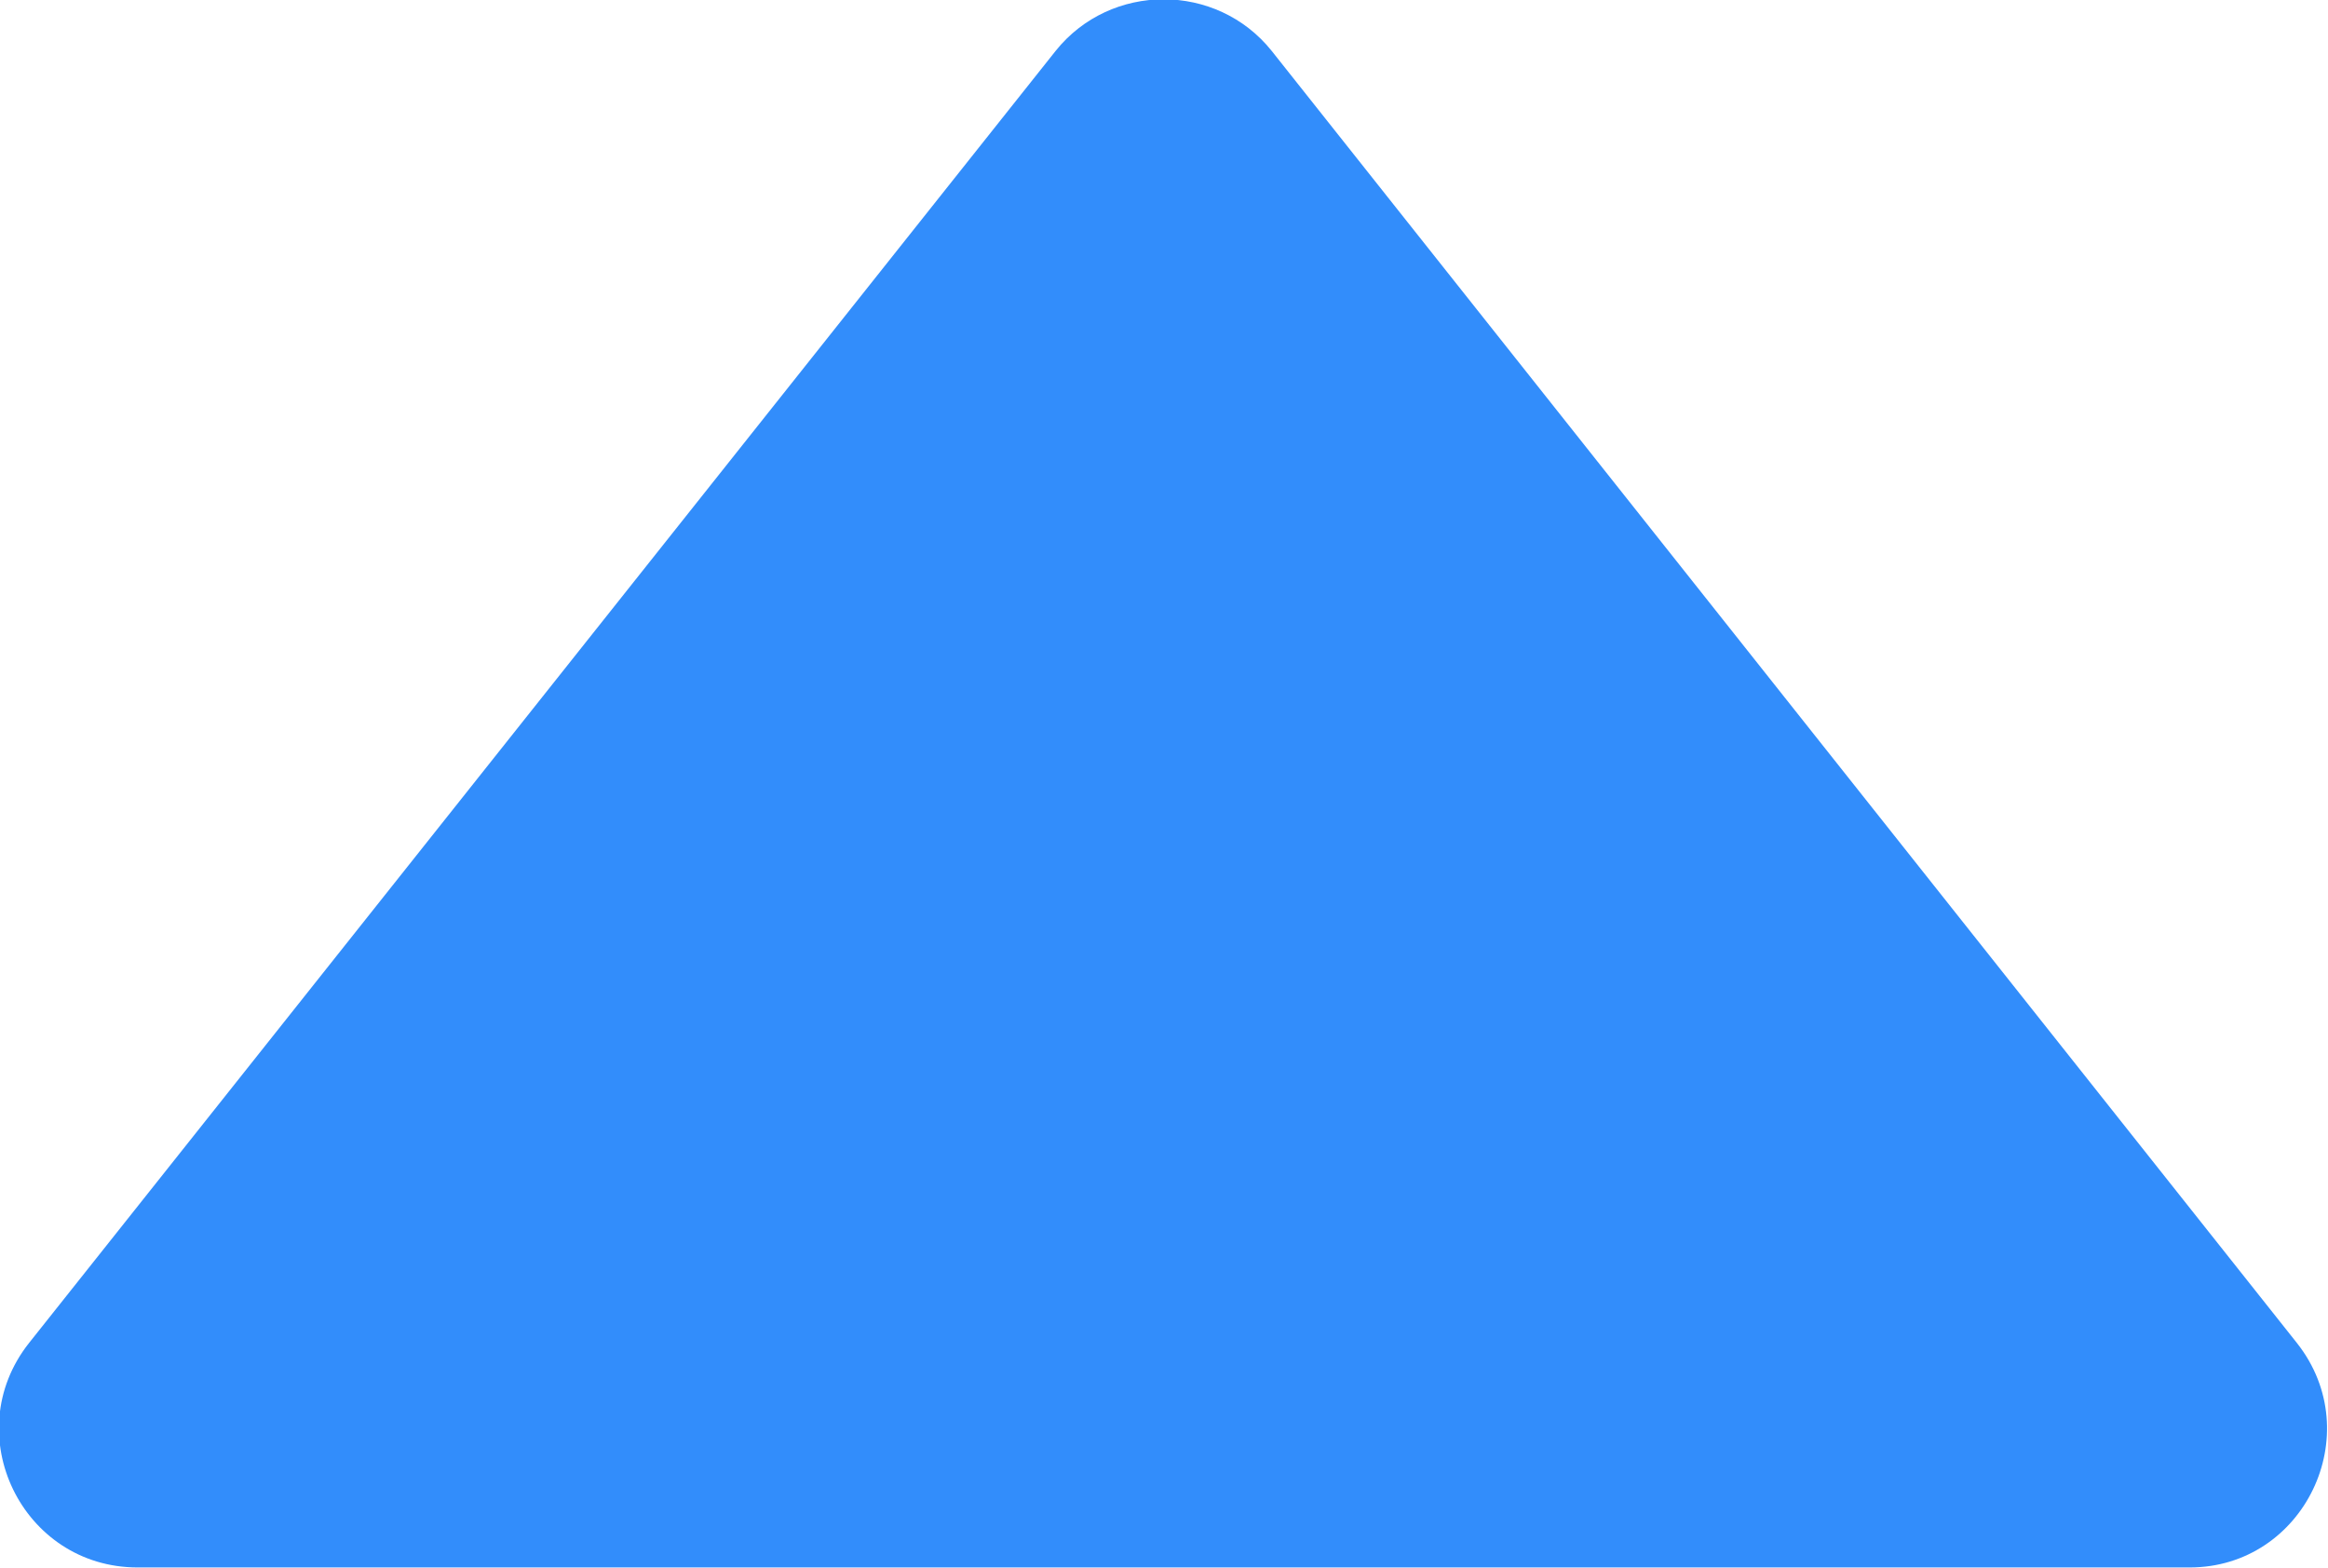
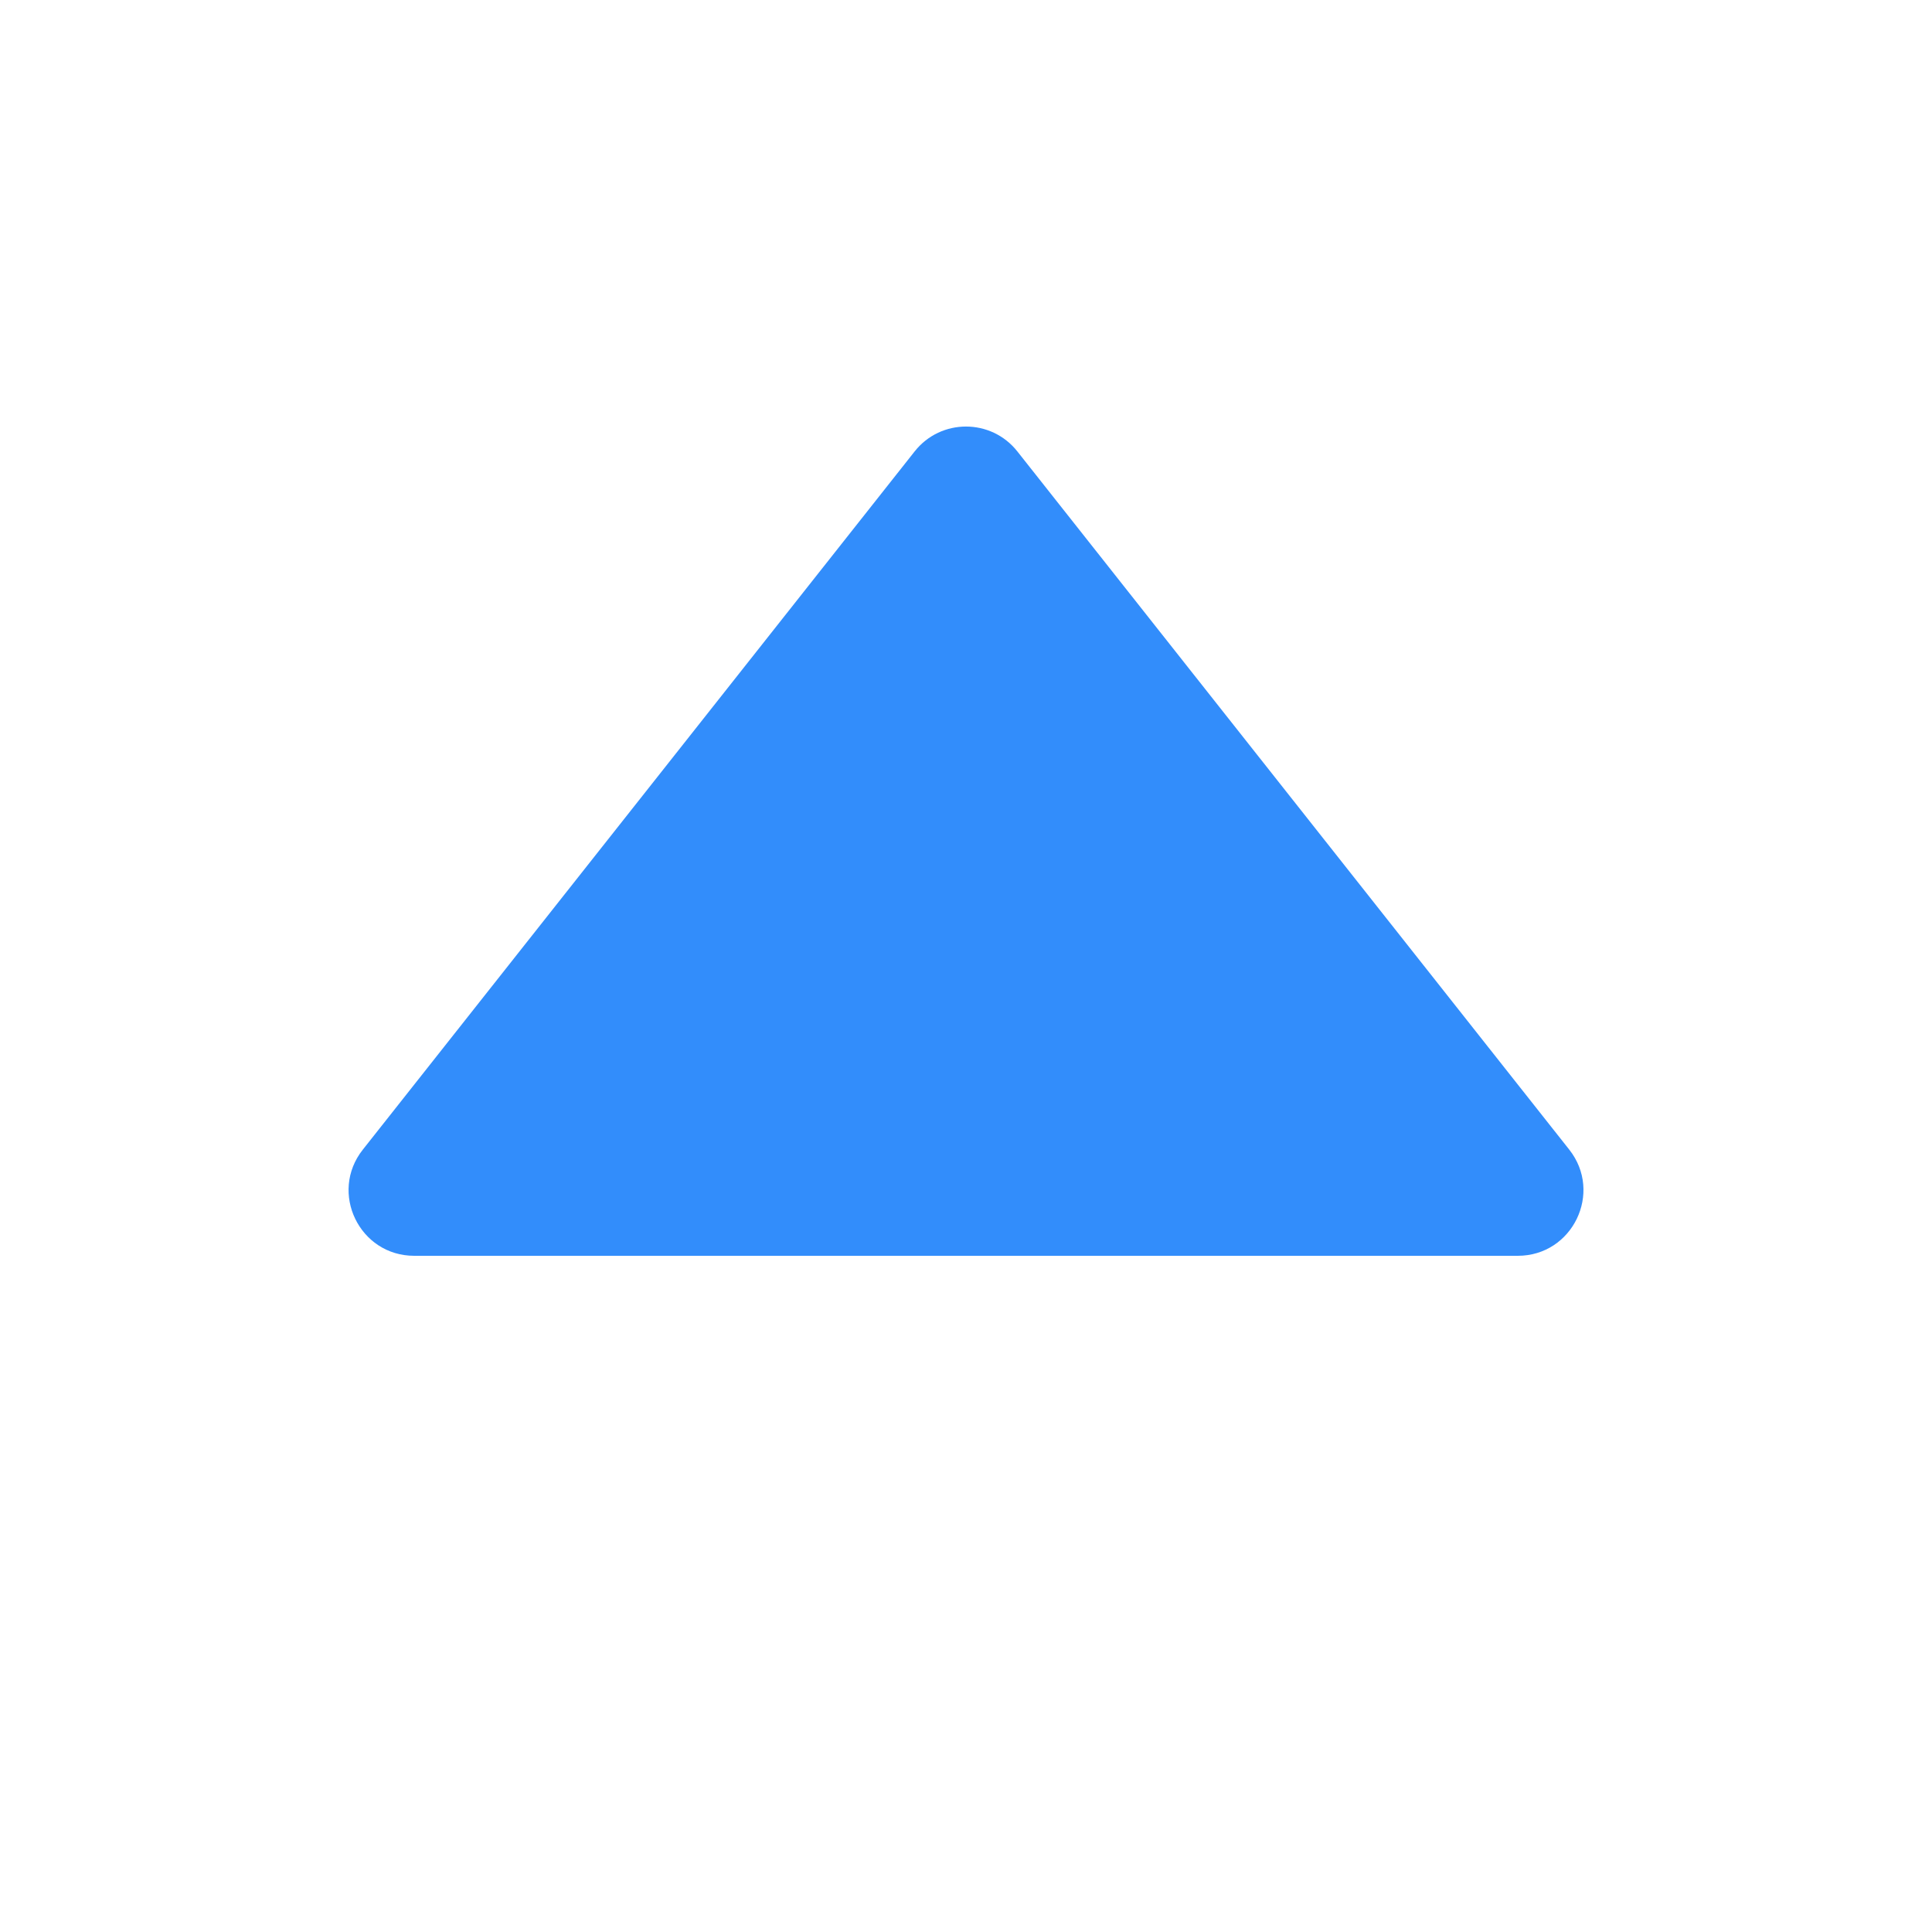
- <svg xmlns="http://www.w3.org/2000/svg" width="16.915" height="11.391" viewBox="0 0 16.915 11.391" fill="none">
-   <defs />
-   <path id="多边形 13" d="M7.67 0.37L0.21 9.76C-0.31 10.42 0.16 11.39 1 11.39L15.91 11.39C16.74 11.39 17.21 10.42 16.69 9.76L9.24 0.37C8.84 -0.13 8.07 -0.13 7.67 0.37Z" fill="#328DFB" fill-opacity="1" fill-rule="evenodd" />
+ <svg xmlns="http://www.w3.org/2000/svg" viewBox="0 0 25 25" width="25" height="25" fill="none" customFrame="#000000">
+   <rect id="容器 9" width="25" height="25" x="0" y="0" />
+   <path id="多边形 9" d="M20.306 14.876C20.745 15.432 20.349 16.25 19.64 16.25L5.36 16.25C4.651 16.25 4.255 15.432 4.695 14.876L11.835 5.842C12.174 5.412 12.826 5.412 13.165 5.842L20.306 14.876Z" fill="rgb(50,141,251)" fill-rule="evenodd" />
</svg>
